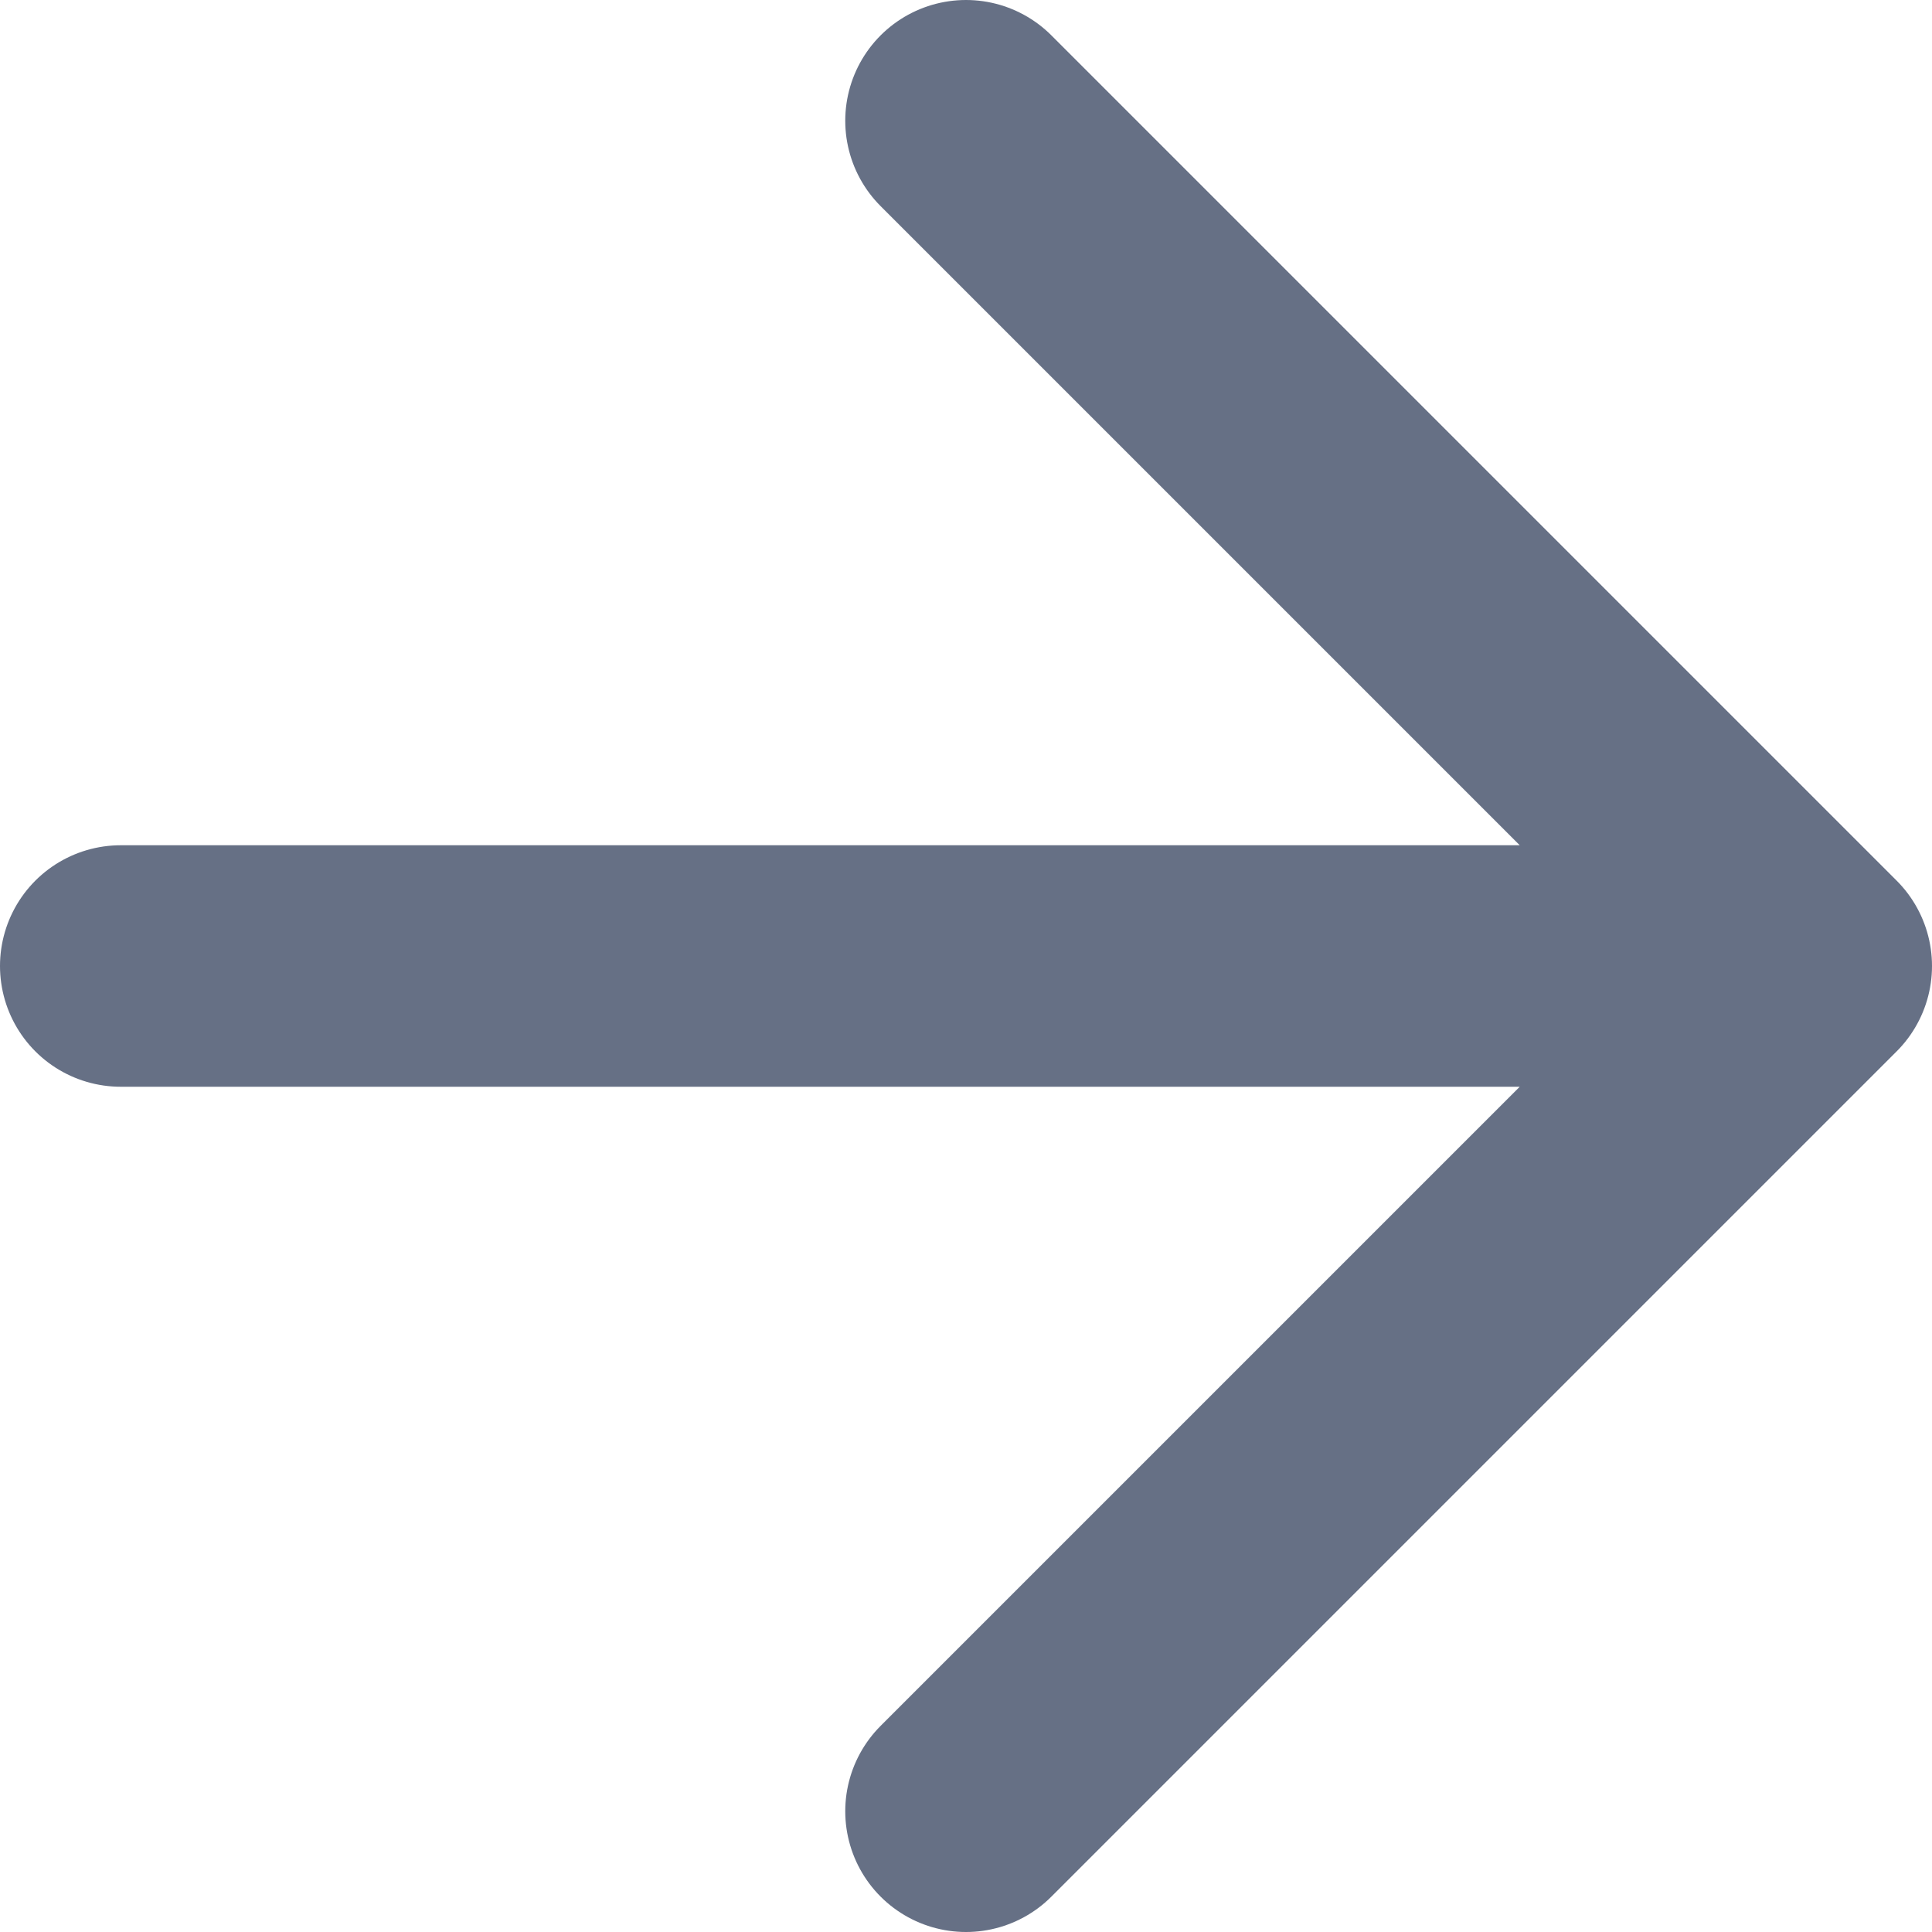
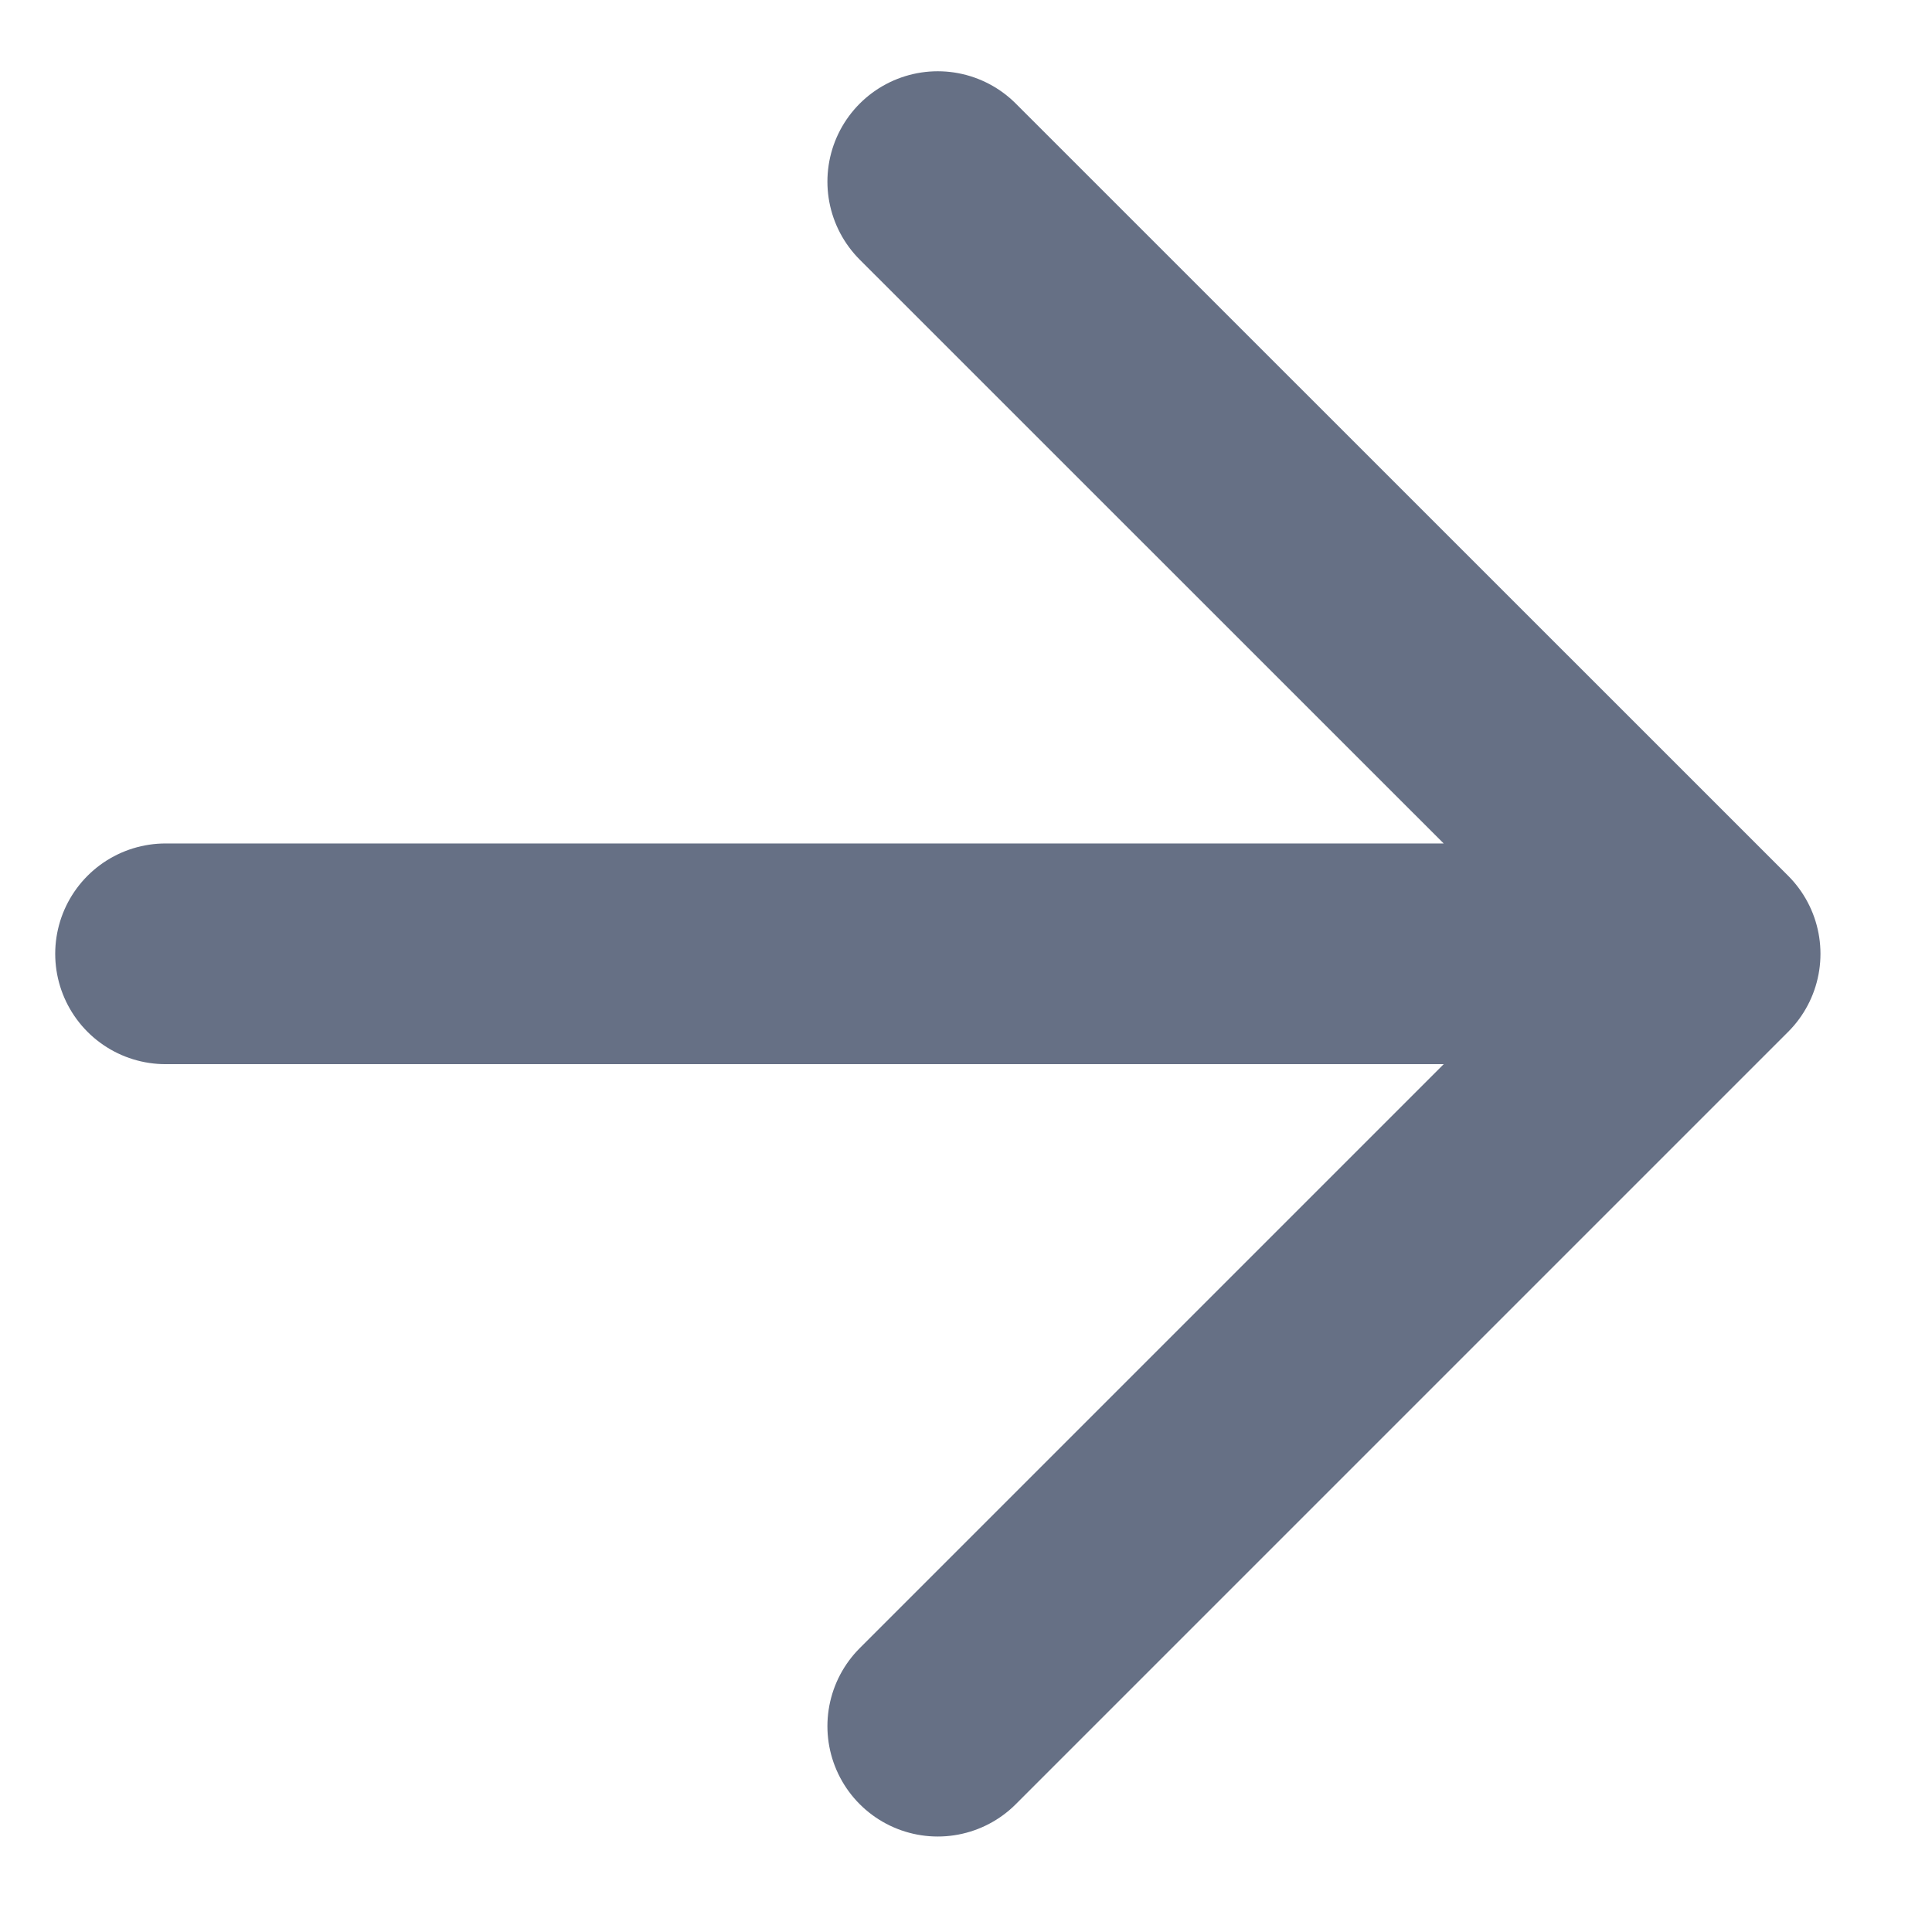
- <svg xmlns="http://www.w3.org/2000/svg" width="16" height="16" viewBox="0 0 16 16" fill="none">
-   <path d="M1 8H15M15 8L8 1M15 8L8 15" stroke="#667085" stroke-width="2" stroke-linecap="round" stroke-linejoin="round" />
+ <svg xmlns="http://www.w3.org/2000/svg" width="13" height="13" viewBox="0 0 13 13" fill="none">
+   <path d="M1.114 6.418H11.507M11.507 6.418L6.31 1.222M11.507 6.418L6.31 11.615" stroke="#667085" stroke-width="1.485" stroke-linecap="round" stroke-linejoin="round" />
</svg>
